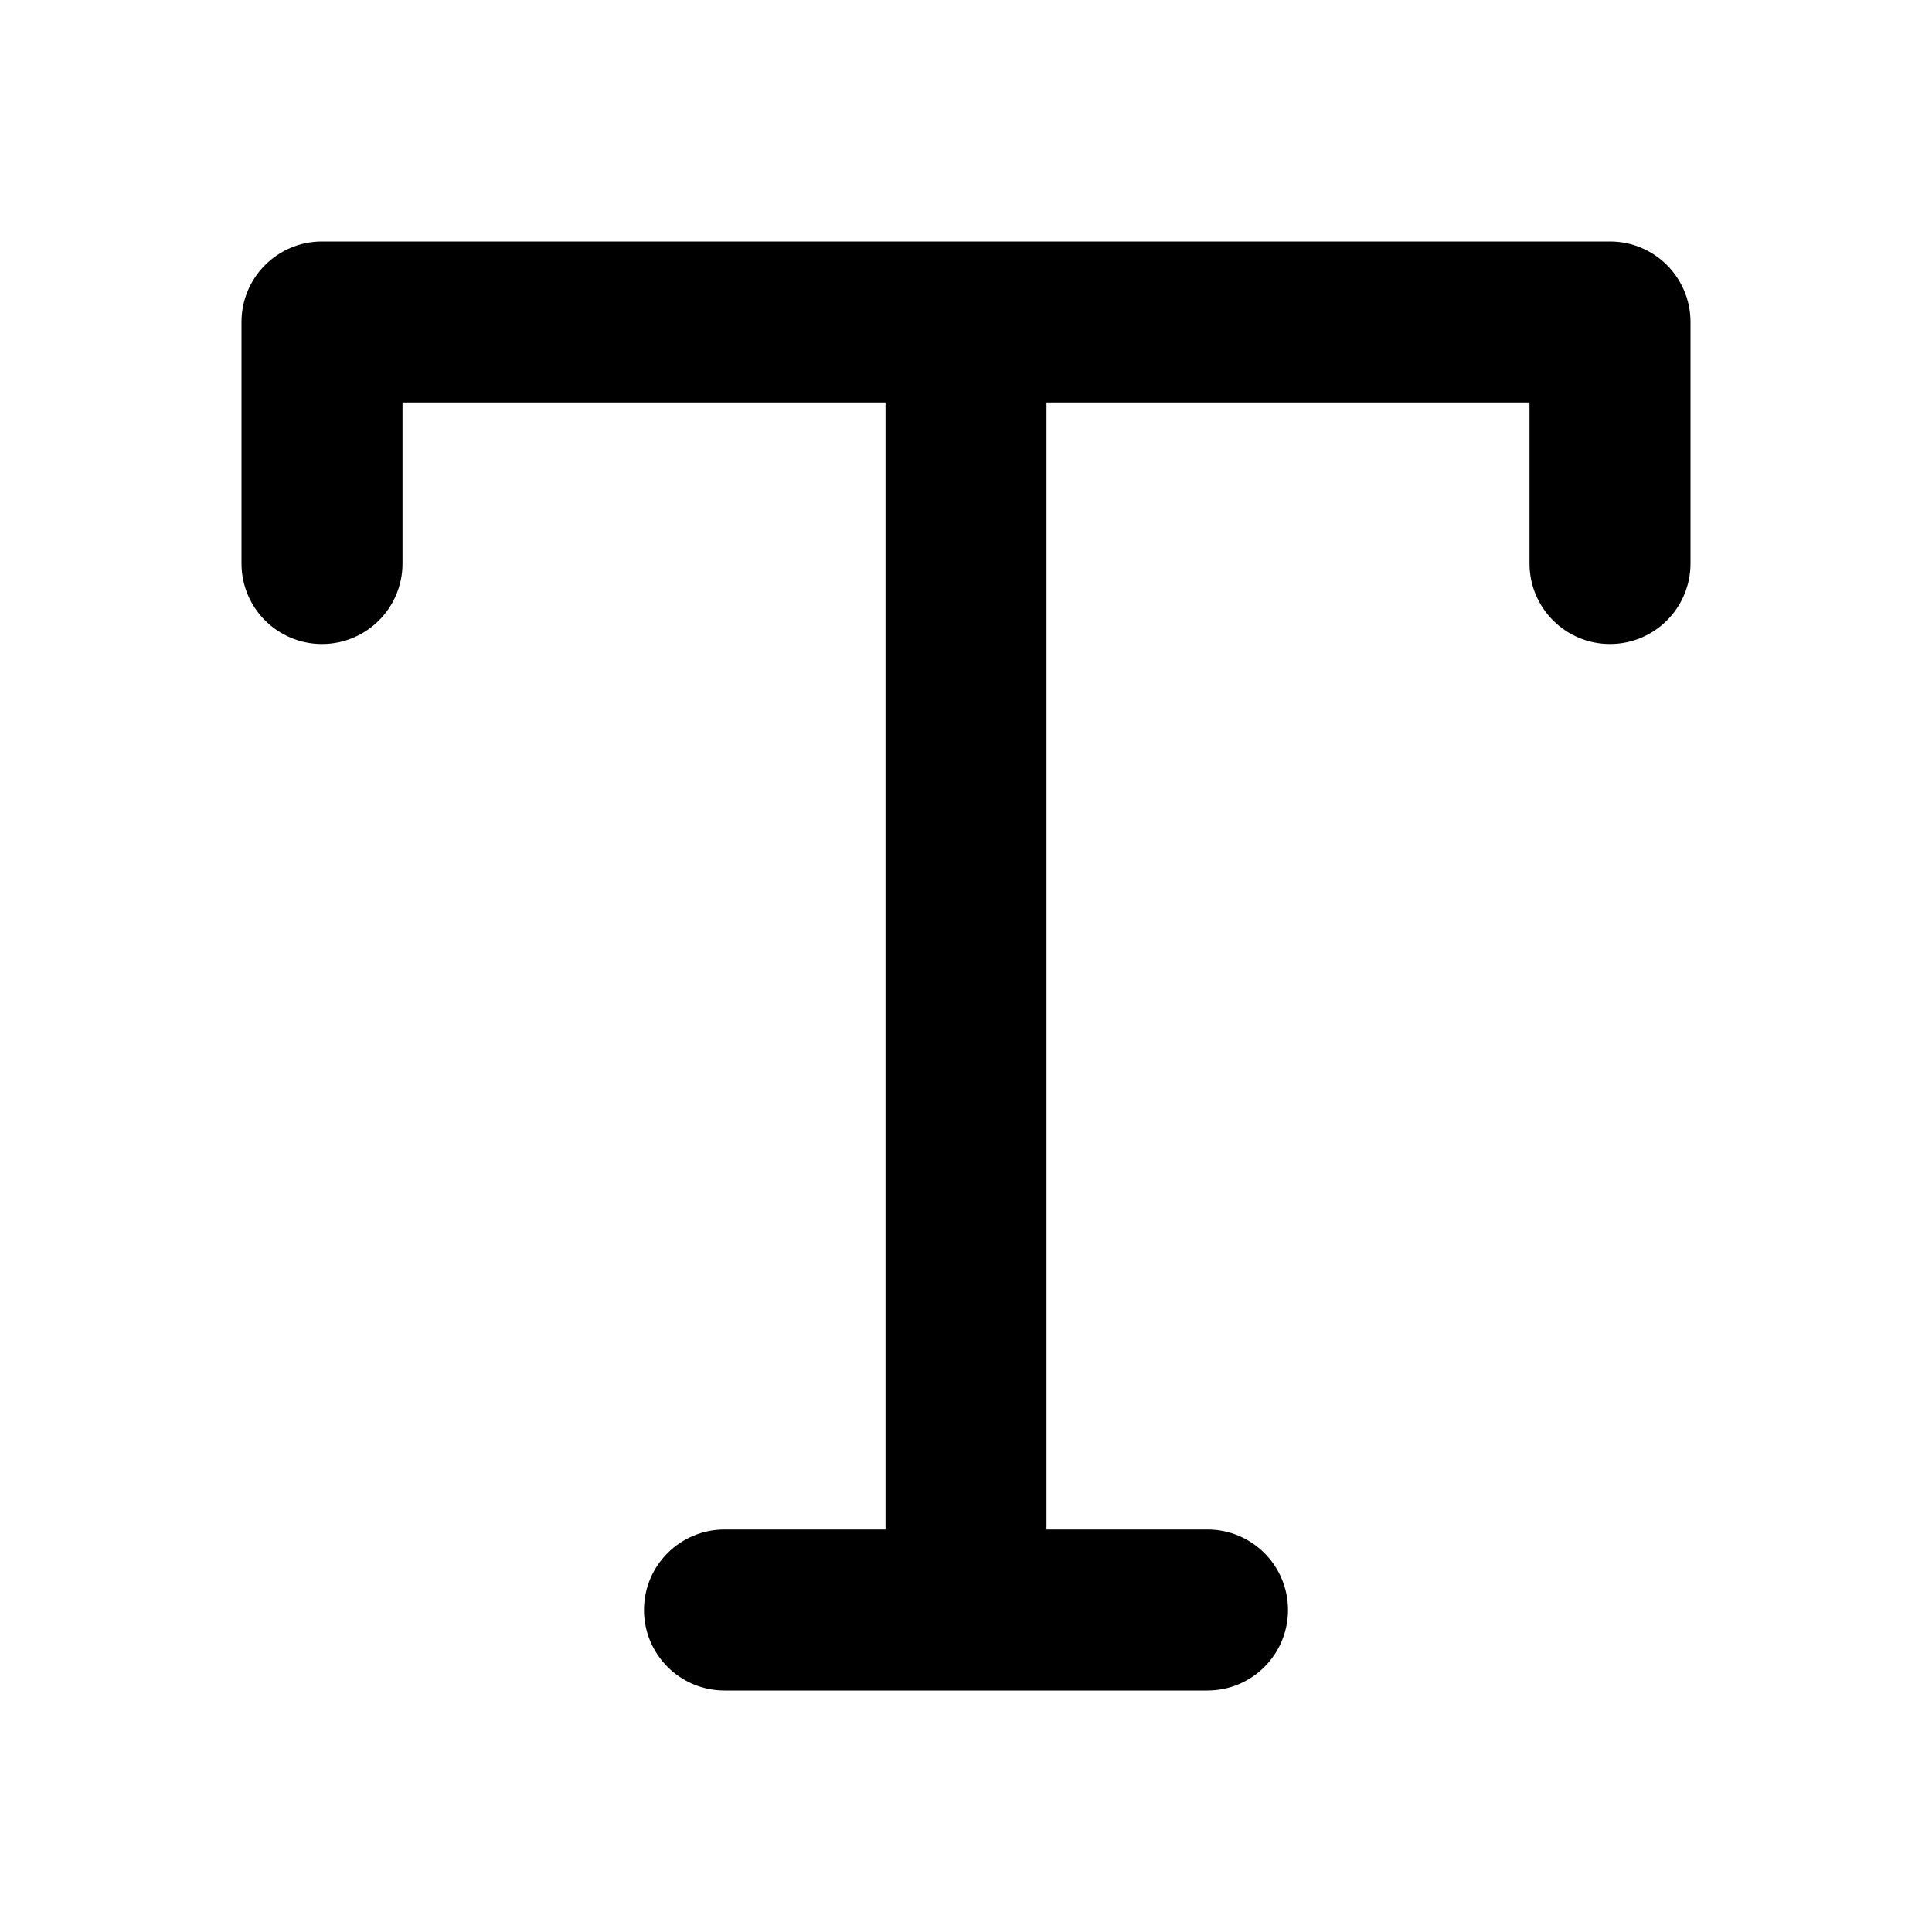
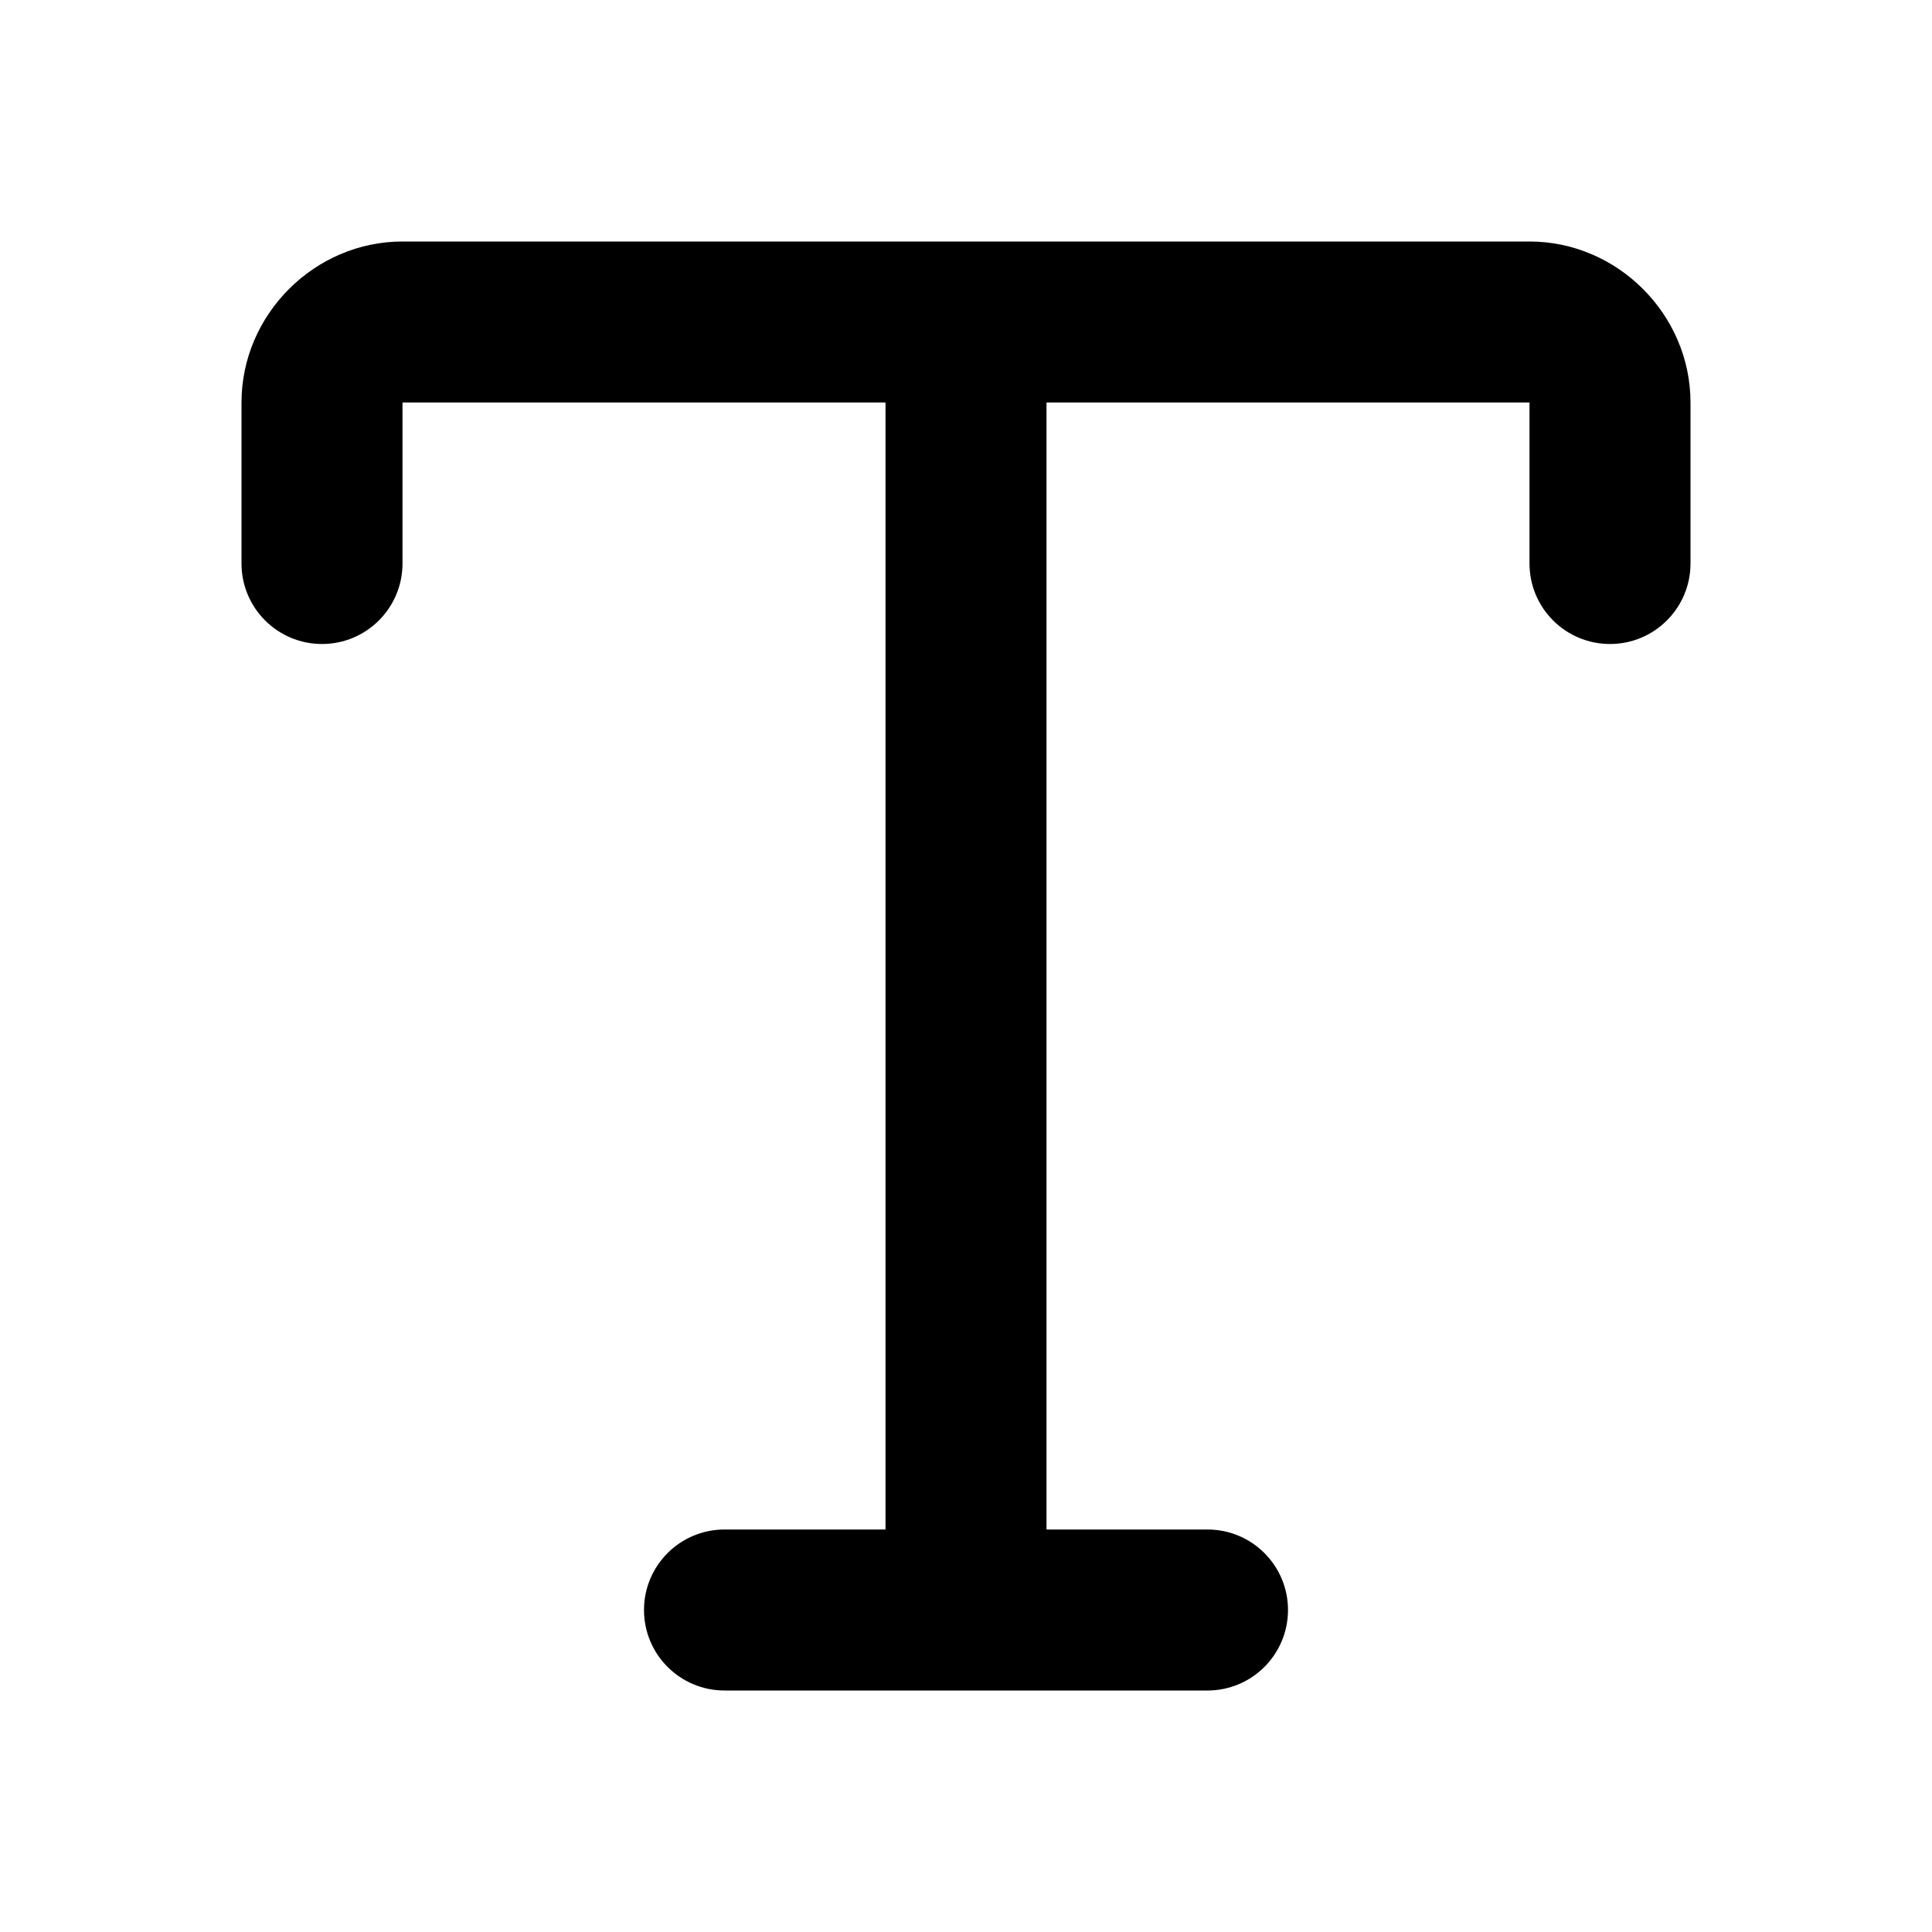
<svg xmlns="http://www.w3.org/2000/svg" width="24" height="24" viewBox="0 0 24 24" fill="currentColor" tags="text,font,typography" categories="text">
-   <path d="M 4 3 A 1 1 0 0 0 3 4 L 3 7 A 1 1 0 0 0 4 8 A 1 1 0 0 0 5 7 L 5 5 L 11 5 L 11 19 L 9 19 A 1 1 0 0 0 8 20 A 1 1 0 0 0 9 21 L 12 21 L 15 21 A 1 1 0 0 0 16 20 A 1 1 0 0 0 15 19 L 13 19 L 13 5 L 19 5 L 19 7 A 1 1 0 0 0 20 8 A 1 1 0 0 0 21 7 L 21 4 A 1 1 0 0 0 20 3 L 12 3 L 4 3 z " />
+   <path d="M 5 3 C 3.907 3 3 3.907 3 5 L 3 7 A 1 1 0 0 0 4 8 A 1 1 0 0 0 5 7 L 5 5 L 11 5 L 11 19 L 9 19 A 1 1 0 0 0 8 20 A 1 1 0 0 0 9 21 L 12 21 L 15 21 A 1 1 0 0 0 16 20 A 1 1 0 0 0 15 19 L 13 19 L 13 5 L 19 5 L 19 7 A 1 1 0 0 0 20 8 A 1 1 0 0 0 21 7 L 21 5 C 21 3.907 20.093 3 19 3 L 5 3 z " />
</svg>
